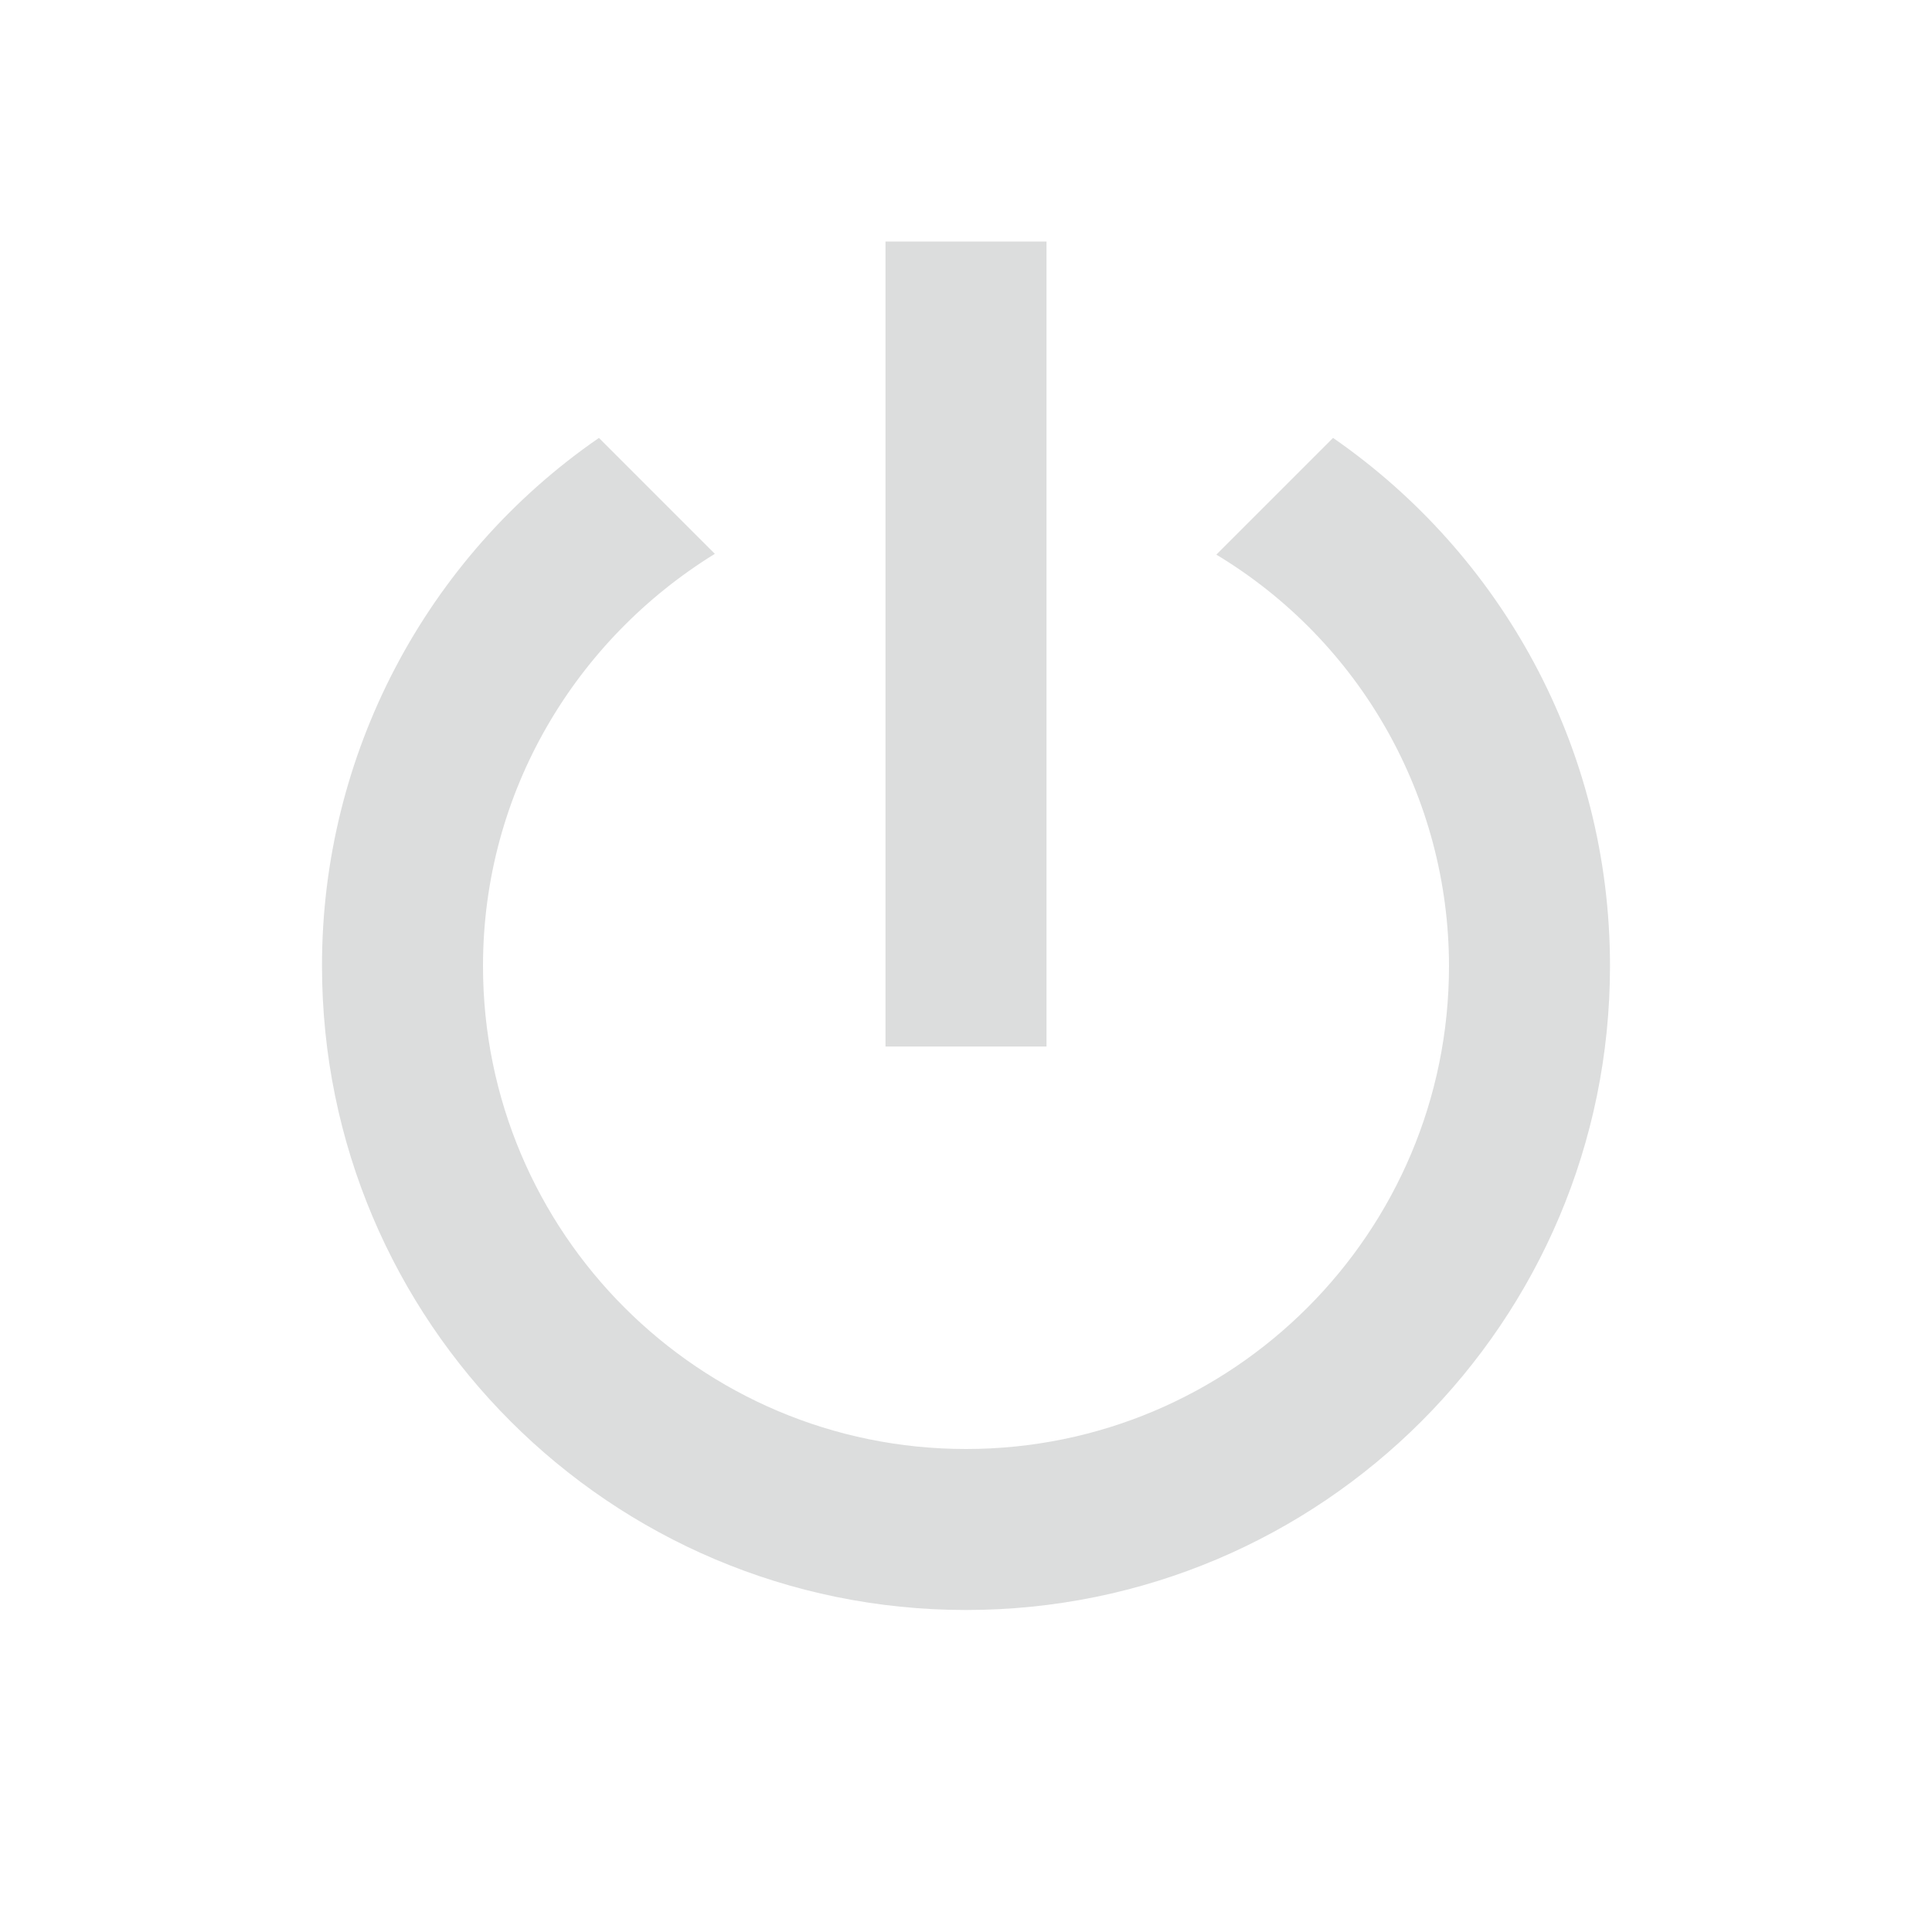
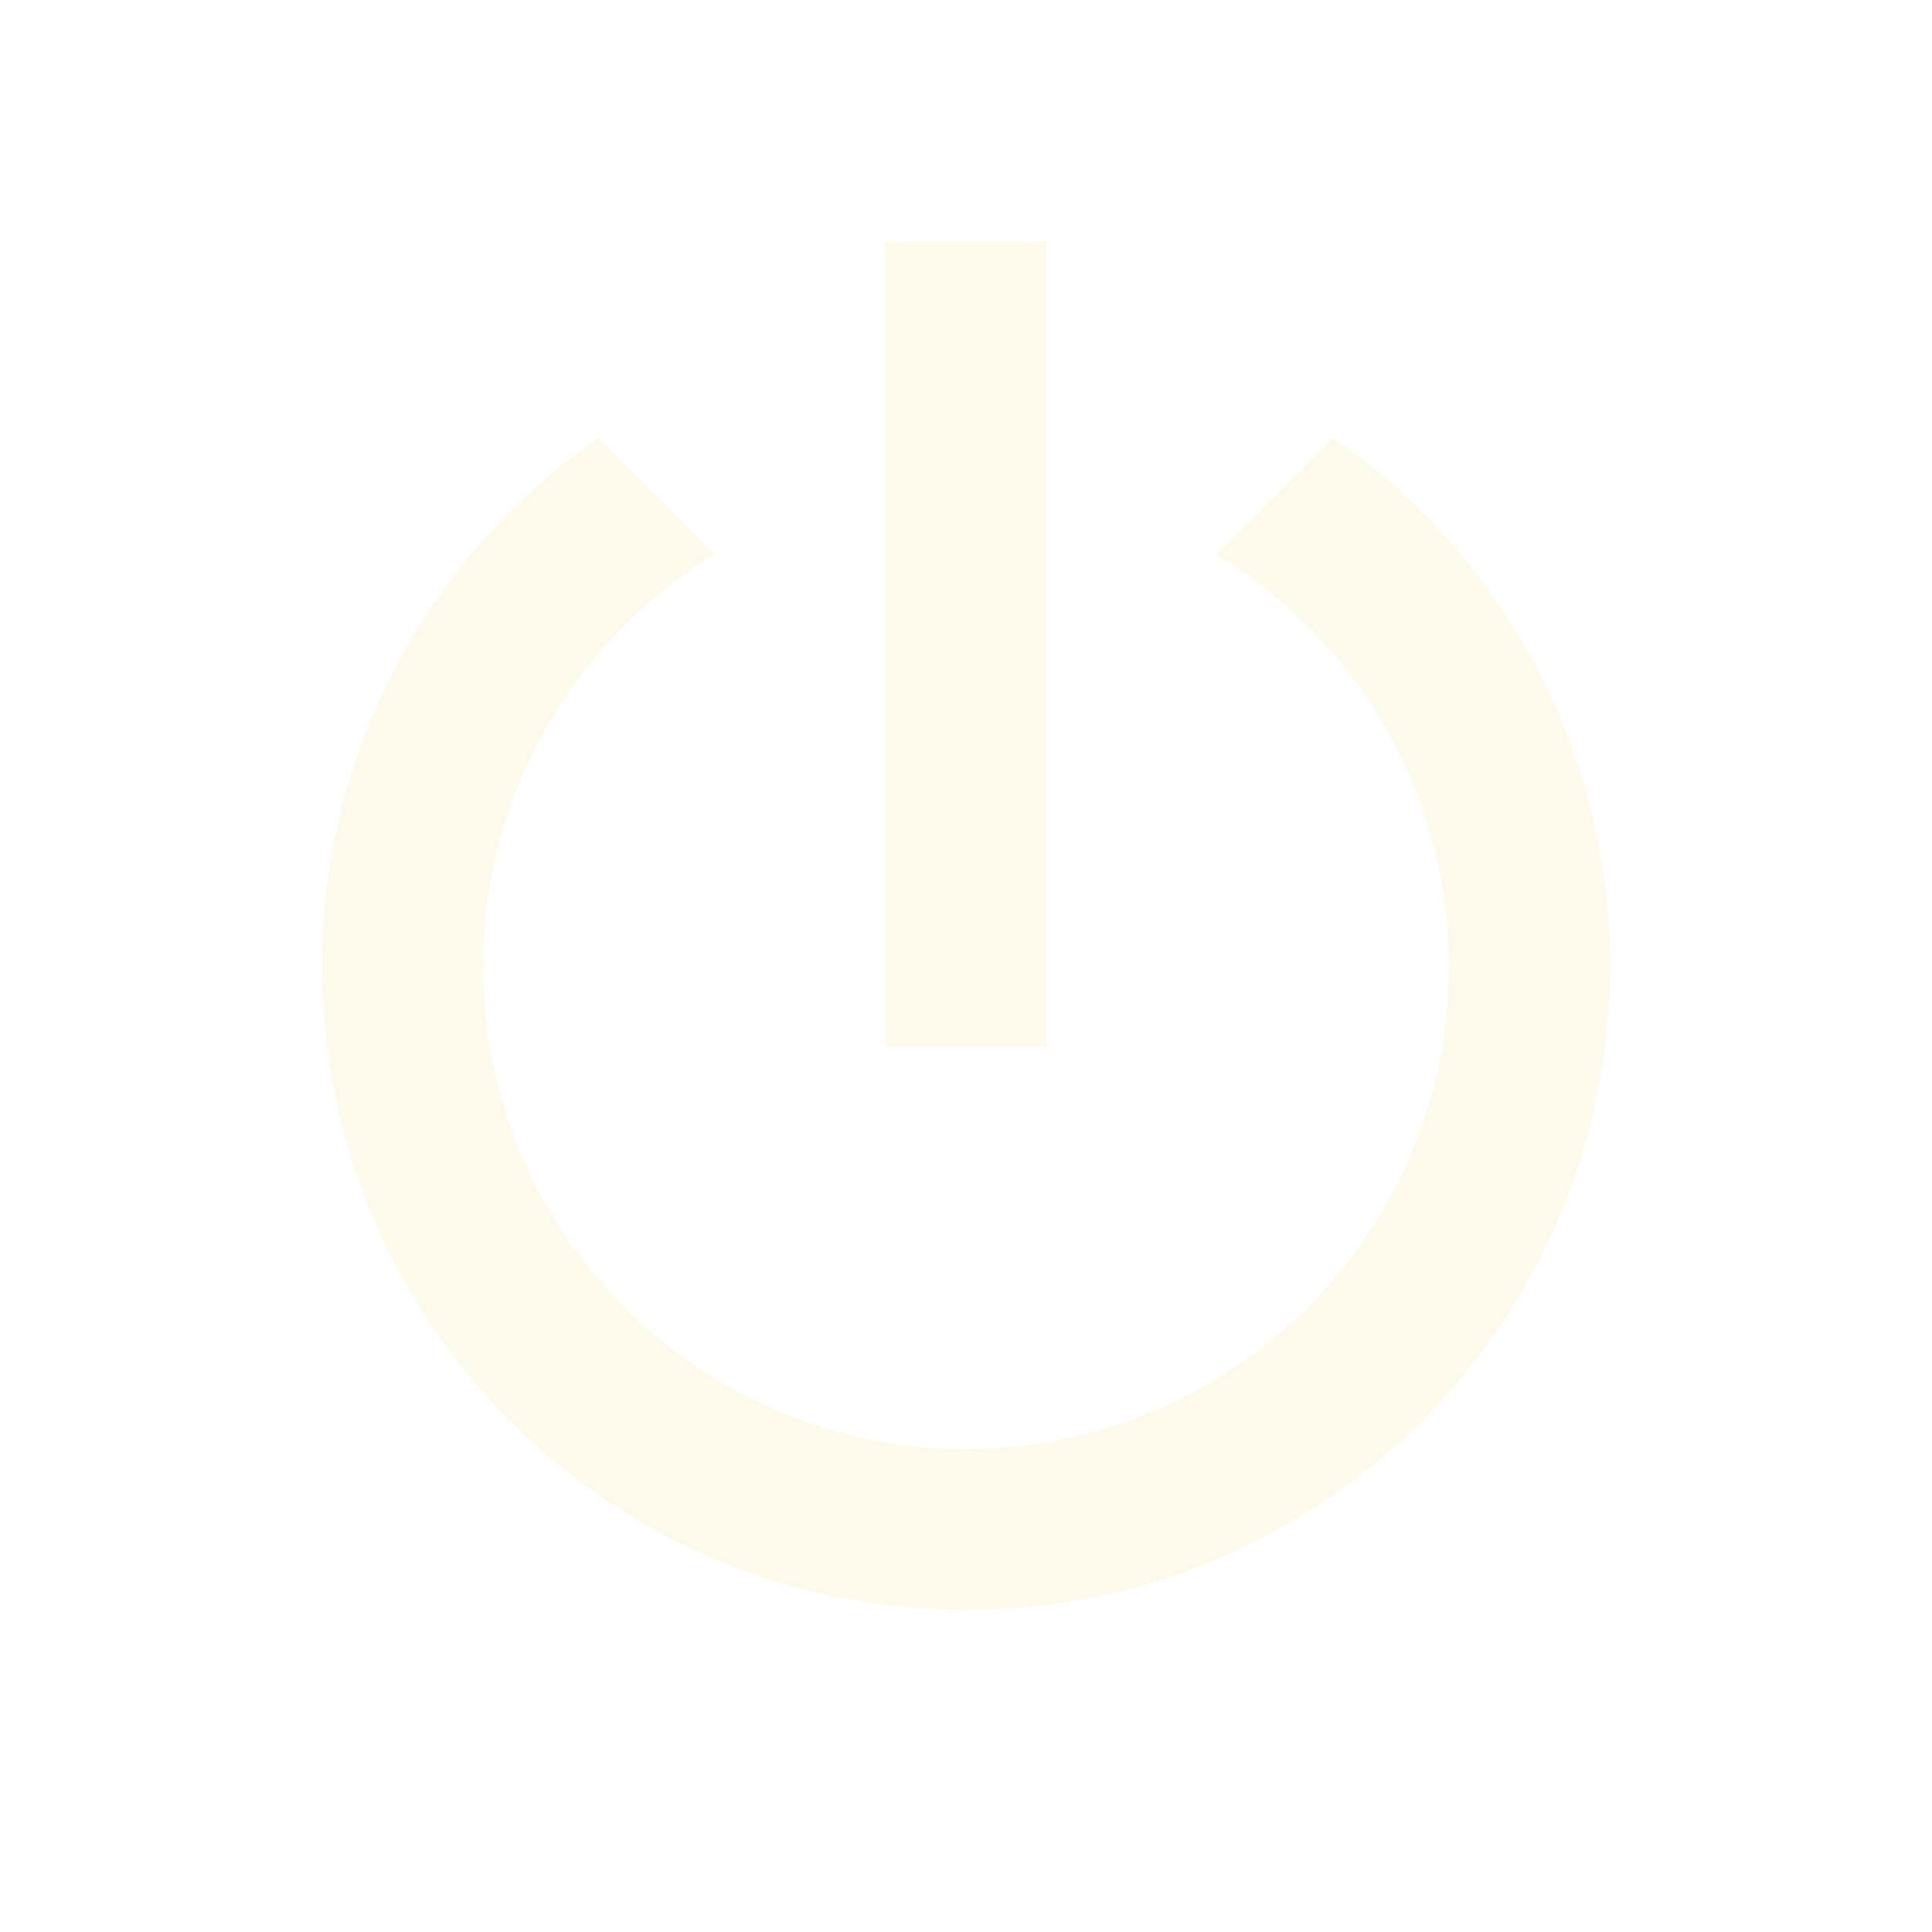
<svg xmlns="http://www.w3.org/2000/svg" width="1em" height="1em" viewBox="0 0 24 24">
-   <path fill="#DCDDDD" d="m16.56 5.44l-1.45 1.45A5.97 5.97 0 0 1 18 12a6 6 0 0 1-6 6a6 6 0 0 1-6-6c0-2.17 1.16-4.06 2.88-5.12L7.44 5.44A7.96 7.96 0 0 0 4 12a8 8 0 0 0 8 8a8 8 0 0 0 8-8c0-2.72-1.36-5.12-3.44-6.56M13 3h-2v10h2" />
+   <path fill="#FDF9EB" d="m16.56 5.44l-1.45 1.45A5.97 5.97 0 0 1 18 12a6 6 0 0 1-6 6a6 6 0 0 1-6-6c0-2.17 1.16-4.06 2.88-5.12L7.44 5.44A7.96 7.96 0 0 0 4 12a8 8 0 0 0 8 8a8 8 0 0 0 8-8c0-2.72-1.36-5.12-3.44-6.56M13 3h-2v10h2" />
</svg>
